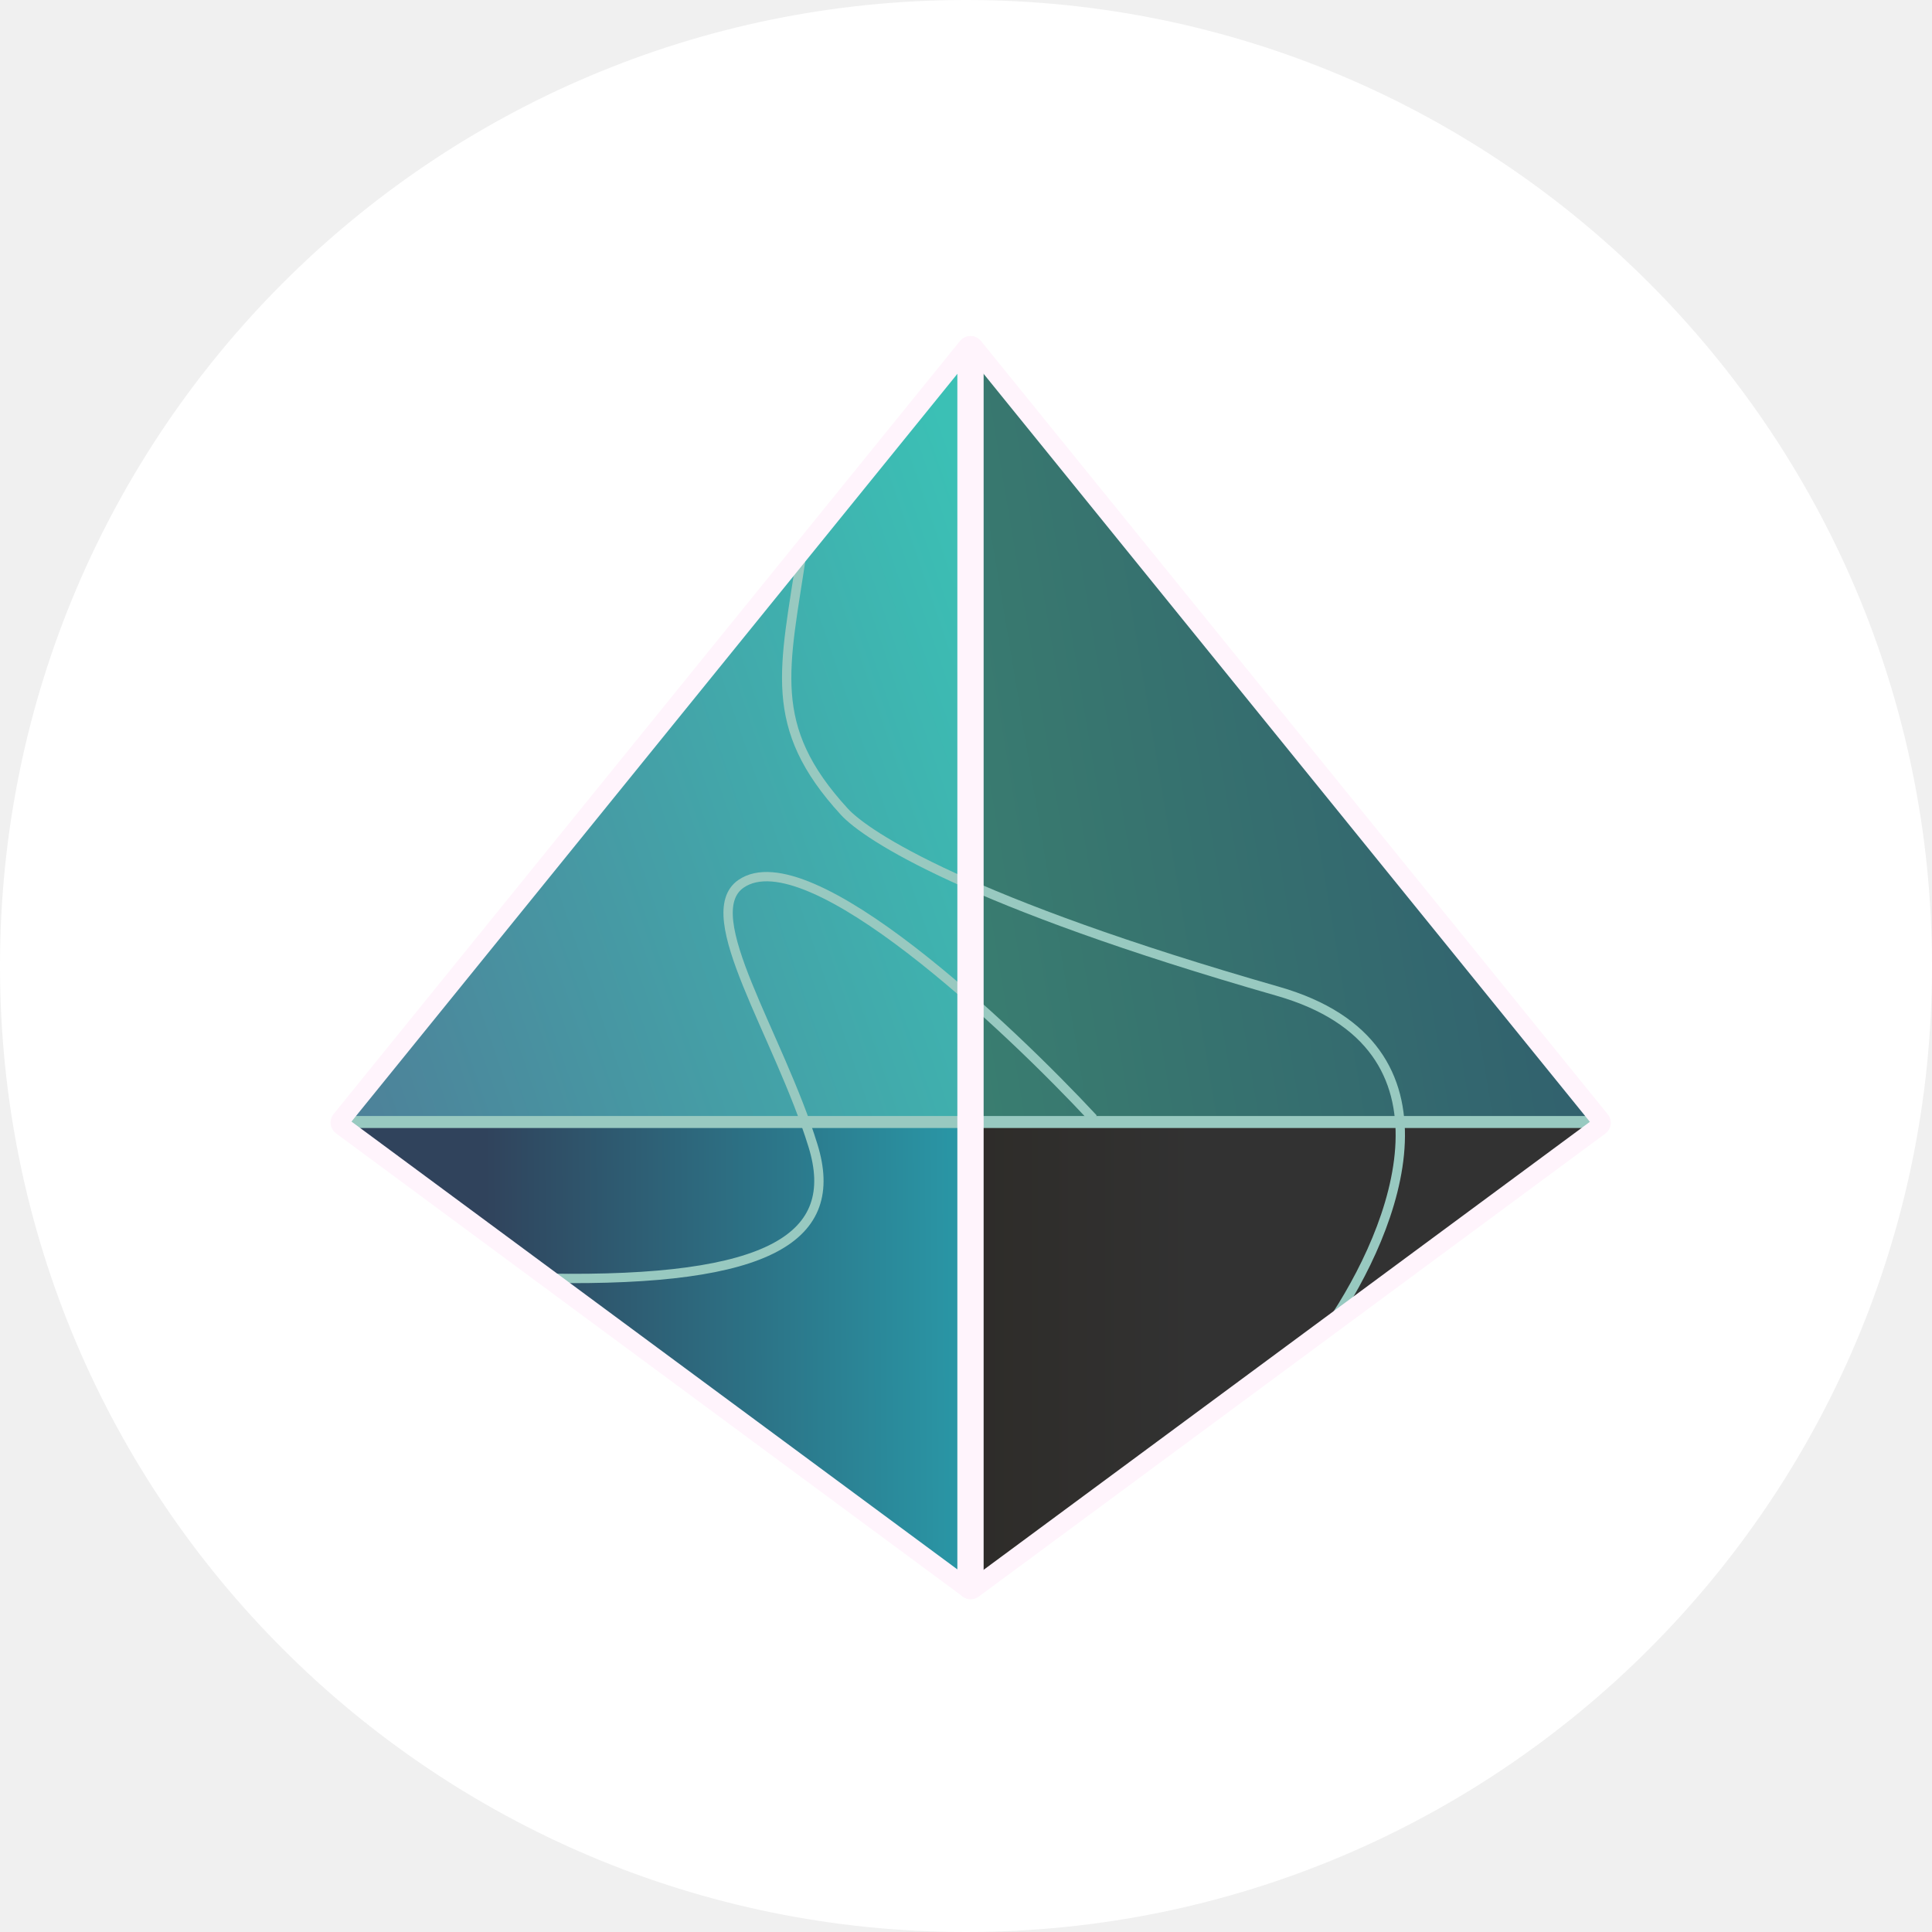
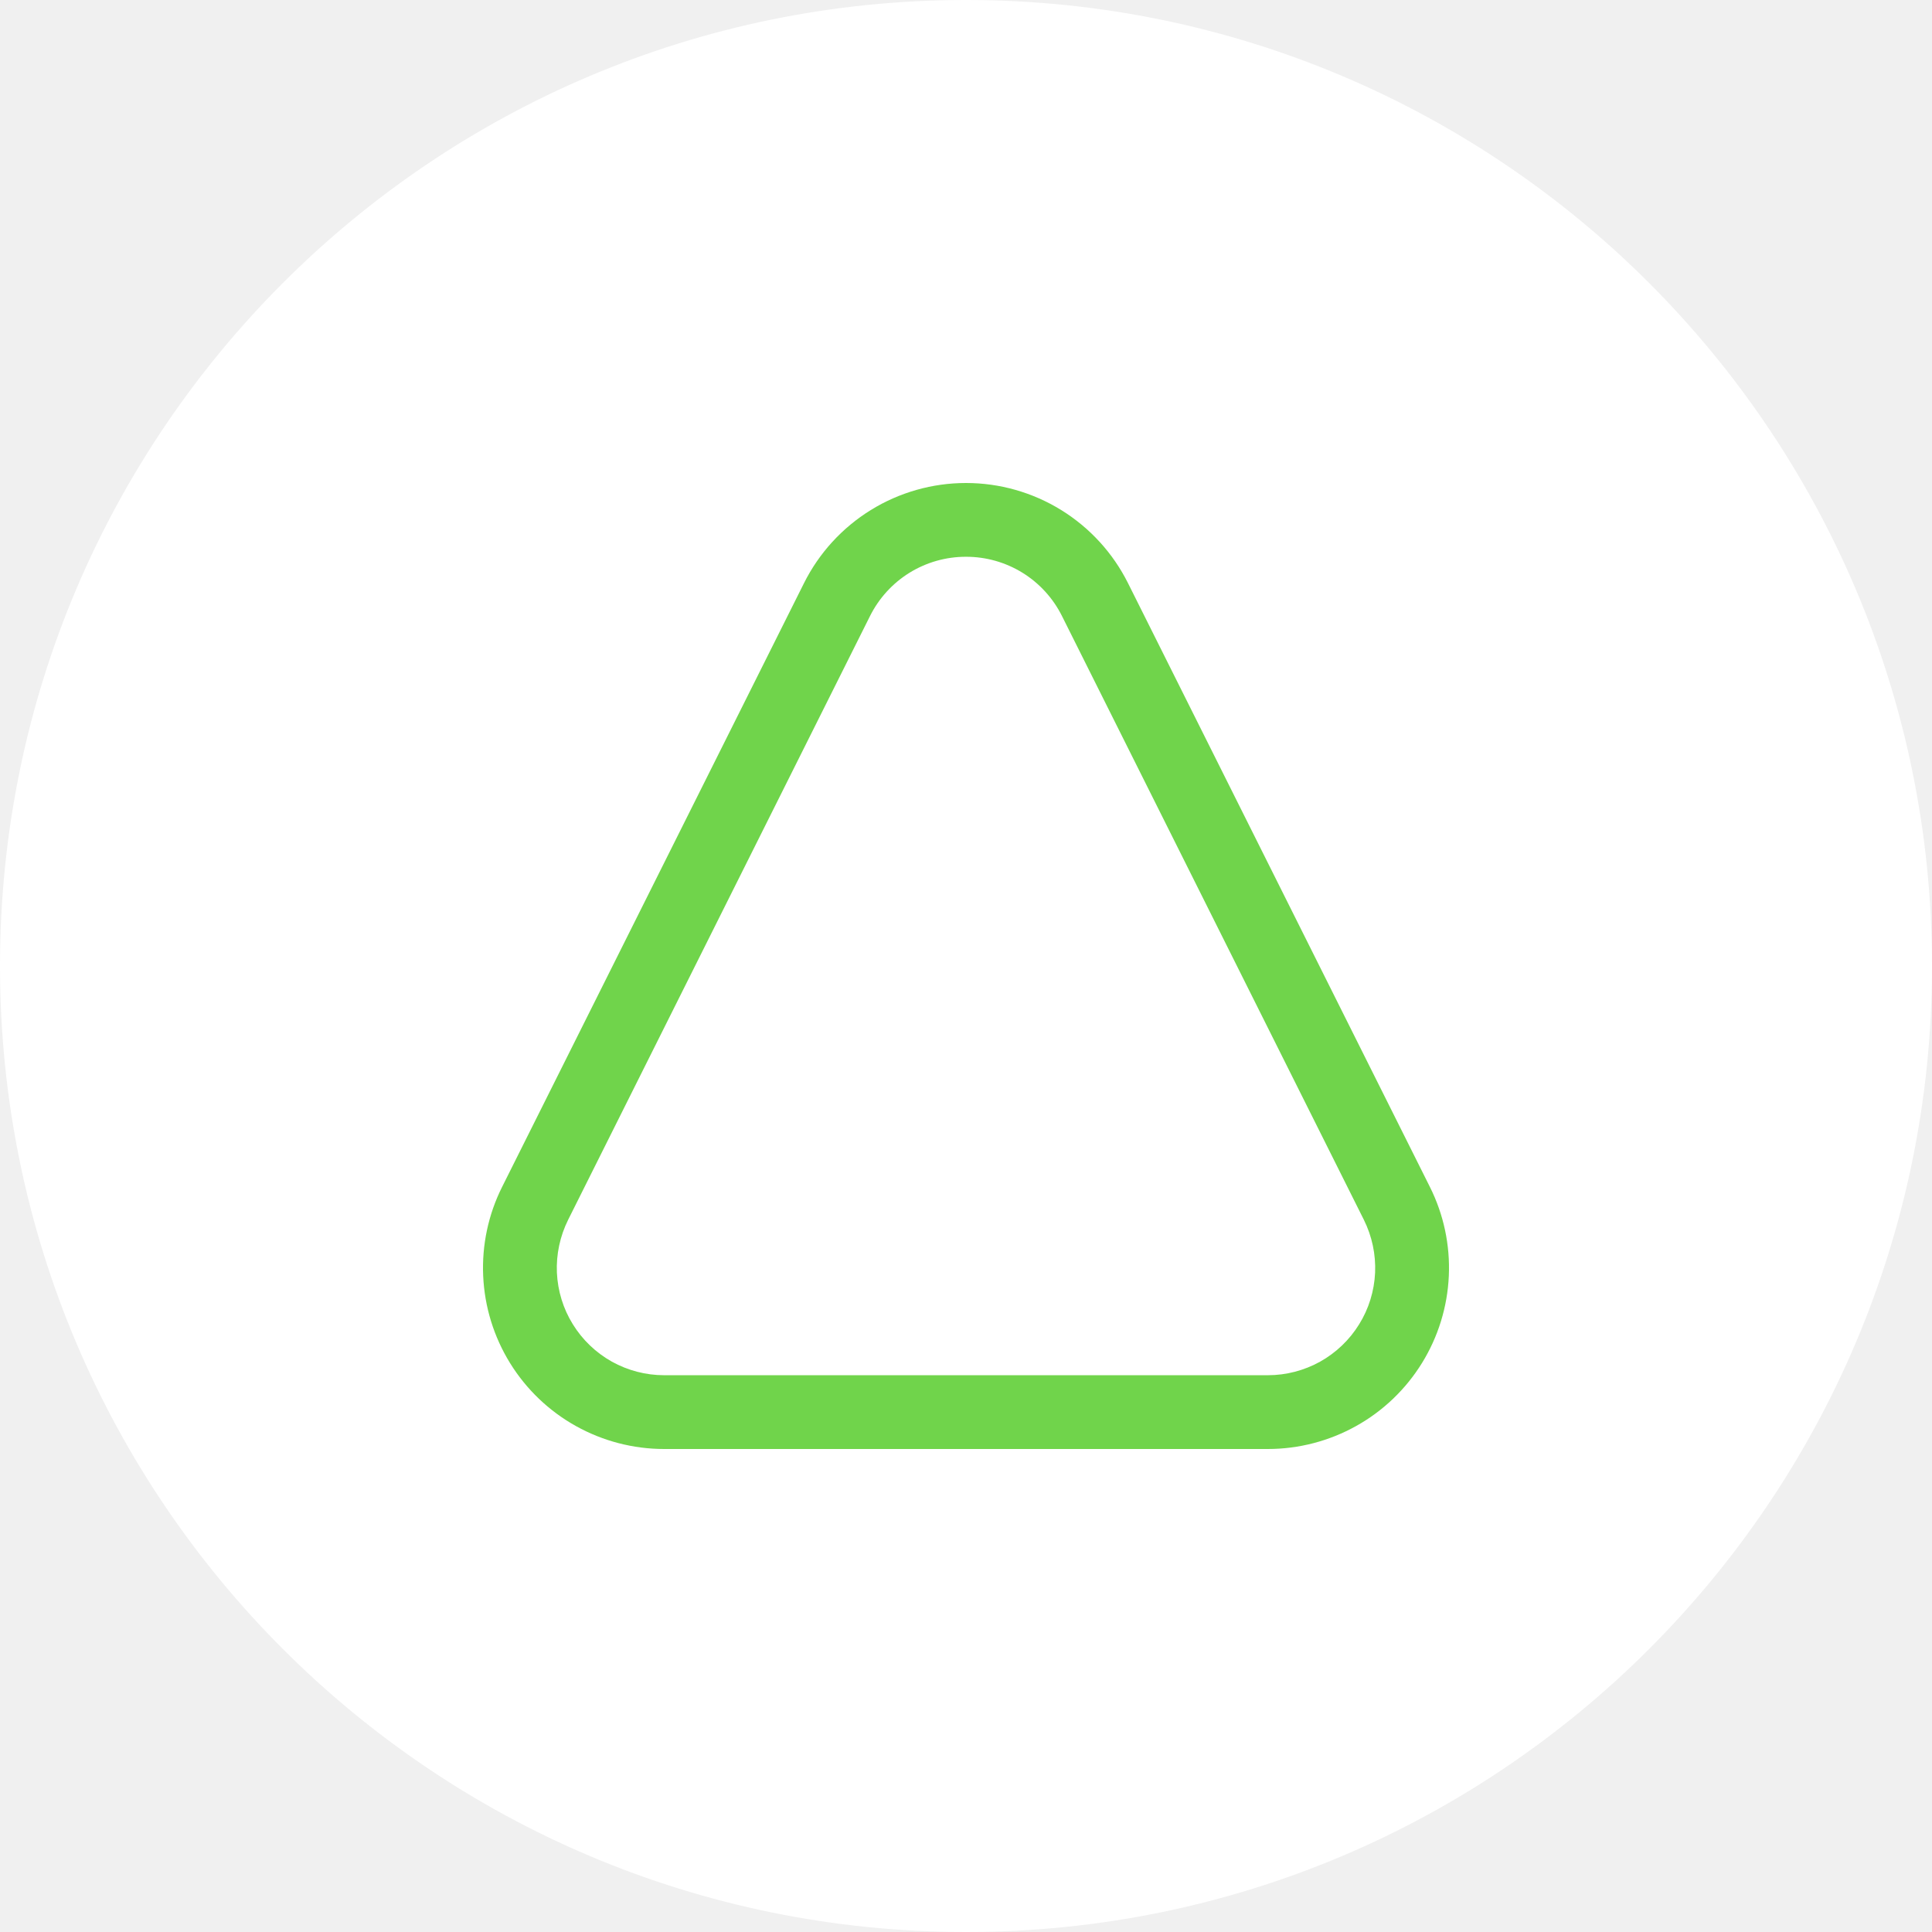
- <svg xmlns="http://www.w3.org/2000/svg" width="40" height="40" viewBox="0 0 40 40" fill="none">
-   <circle cx="20" cy="20" r="20" fill="white" />
-   <path d="M20.222 23.167V7.097L7.021 23.167H20.222Z" fill="url(#paint0_linear_420_227)" />
-   <path d="M20.179 23.167V7.097L33.145 23.167H20.179Z" fill="url(#paint1_linear_420_227)" />
-   <path d="M20.22 23.174L18.454 23.174H17.053H7.041L20.062 32.917L20.22 23.174Z" fill="url(#paint2_linear_420_227)" />
-   <path d="M20.221 23.174H24.351H33.2L20.221 32.737V23.174Z" fill="url(#paint3_linear_420_227)" />
-   <path d="M16.605 11.423C16.246 13.845 15.856 15.034 17.481 16.805C17.94 17.306 20.03 18.681 26.456 20.523C30.398 21.653 28.907 25.423 27.541 27.431" stroke="#98C9C0" stroke-width="0.193" />
-   <path d="M22.636 23.159C20.901 21.292 16.734 17.335 15.341 18.299C14.421 18.937 16.123 21.417 16.832 23.719C17.415 25.608 15.971 26.543 11.348 26.465" stroke="#98C9C0" stroke-width="0.193" />
-   <line x1="20.014" y1="23.23" x2="7.041" y2="23.23" stroke="#98C9C0" stroke-width="0.248" />
-   <line x1="33.193" y1="23.23" x2="20.221" y2="23.23" stroke="#98C9C0" stroke-width="0.248" />
-   <path d="M20.172 32.829V7.234C20.172 7.156 20.075 7.121 20.025 7.182L7.054 23.19C7.025 23.226 7.032 23.28 7.07 23.308L20.041 32.895C20.095 32.936 20.172 32.897 20.172 32.829Z" stroke="#FFF4FC" stroke-width="0.386" />
-   <path d="M20.014 32.836V7.234C20.014 7.156 20.112 7.121 20.161 7.182L33.139 23.194C33.169 23.231 33.162 23.285 33.124 23.313L20.146 32.903C20.091 32.943 20.014 32.904 20.014 32.836Z" stroke="#FFF4FC" stroke-width="0.386" />
-   <defs>
-     <linearGradient id="paint0_linear_420_227" x1="6.532" y1="22.498" x2="22.402" y2="17.061" gradientUnits="userSpaceOnUse">
-       <stop stop-color="#4E7F98" />
-       <stop offset="1" stop-color="#3BC0B5" />
-     </linearGradient>
-     <linearGradient id="paint1_linear_420_227" x1="18.351" y1="23.174" x2="34.649" y2="20.449" gradientUnits="userSpaceOnUse">
-       <stop stop-color="#3B8270" />
-       <stop offset="1" stop-color="#305C6E" />
-     </linearGradient>
-     <linearGradient id="paint2_linear_420_227" x1="10.056" y1="24.954" x2="20.277" y2="24.906" gradientUnits="userSpaceOnUse">
-       <stop stop-color="#30435C" />
-       <stop offset="1" stop-color="#299AA9" />
-     </linearGradient>
-     <linearGradient id="paint3_linear_420_227" x1="20.221" y1="24.856" x2="24.763" y2="24.856" gradientUnits="userSpaceOnUse">
-       <stop stop-color="#2E2C29" />
-       <stop offset="1" stop-color="#323232" />
-     </linearGradient>
-   </defs>
+ <svg xmlns="http://www.w3.org/2000/svg" width="32" height="32" viewBox="0 0 32 32" fill="none">
+   <circle cx="16" cy="16" r="16" fill="white" />
+   <path d="M16 9.222C16.33 9.221 16.654 9.313 16.935 9.486C17.216 9.66 17.443 9.909 17.59 10.204L22.59 20.204C22.725 20.476 22.789 20.777 22.776 21.079C22.762 21.382 22.672 21.677 22.512 21.934C22.353 22.192 22.13 22.405 21.866 22.553C21.601 22.7 21.303 22.778 21 22.778H11C10.697 22.778 10.399 22.7 10.134 22.553C9.87 22.405 9.647 22.192 9.488 21.934C9.328 21.677 9.238 21.382 9.224 21.079C9.211 20.777 9.275 20.476 9.41 20.204L14.41 10.204C14.557 9.909 14.784 9.66 15.065 9.486C15.346 9.313 15.67 9.221 16 9.222ZM16 8C15.443 8 14.897 8.155 14.423 8.448C13.949 8.741 13.566 9.16 13.317 9.658L8.317 19.658C8.088 20.115 7.98 20.623 8.003 21.134C8.026 21.645 8.179 22.142 8.448 22.577C8.717 23.012 9.092 23.371 9.539 23.62C9.986 23.869 10.489 24 11 24H21C21.511 24 22.014 23.869 22.461 23.62C22.908 23.371 23.283 23.012 23.552 22.577C23.821 22.142 23.974 21.645 23.997 21.134C24.02 20.623 23.912 20.115 23.683 19.658L18.683 9.658C18.434 9.16 18.051 8.741 17.577 8.448C17.103 8.155 16.557 8 16 8V8Z" fill="#70D44B" />
</svg>
